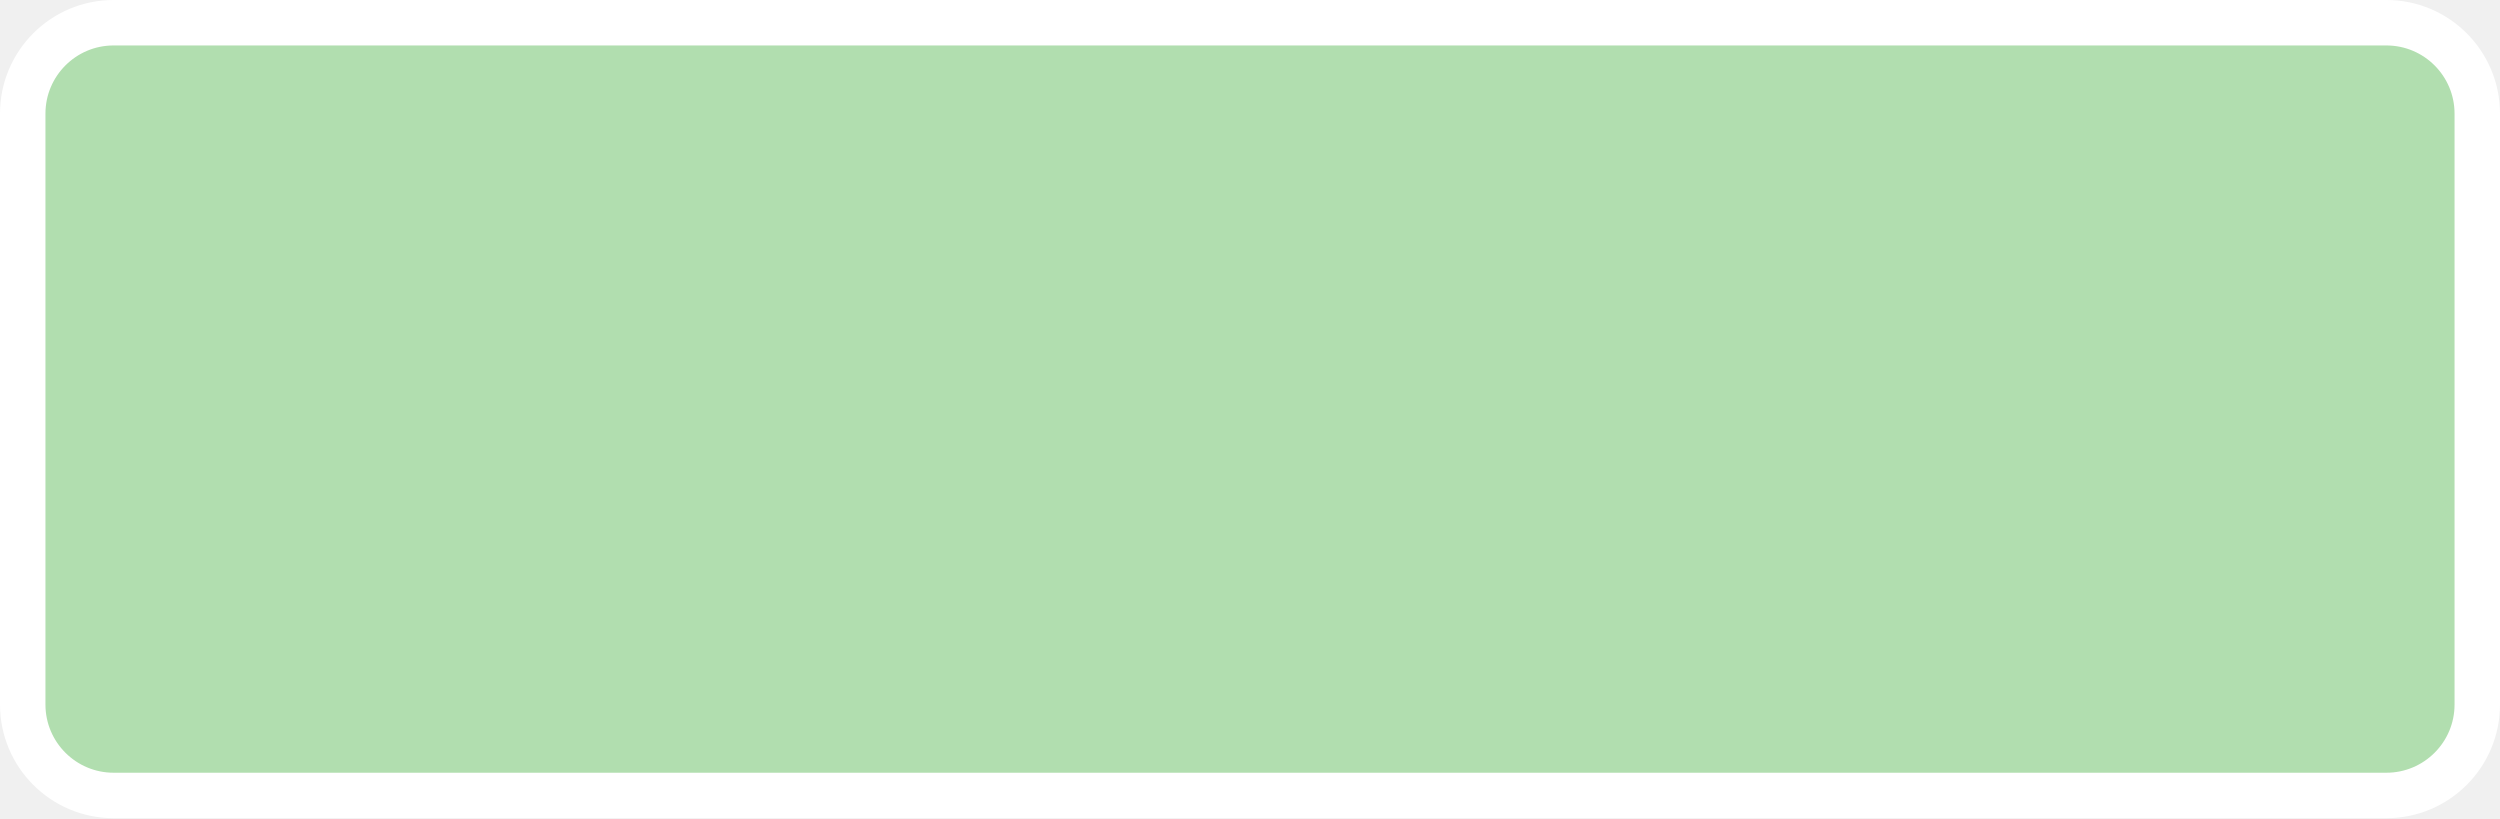
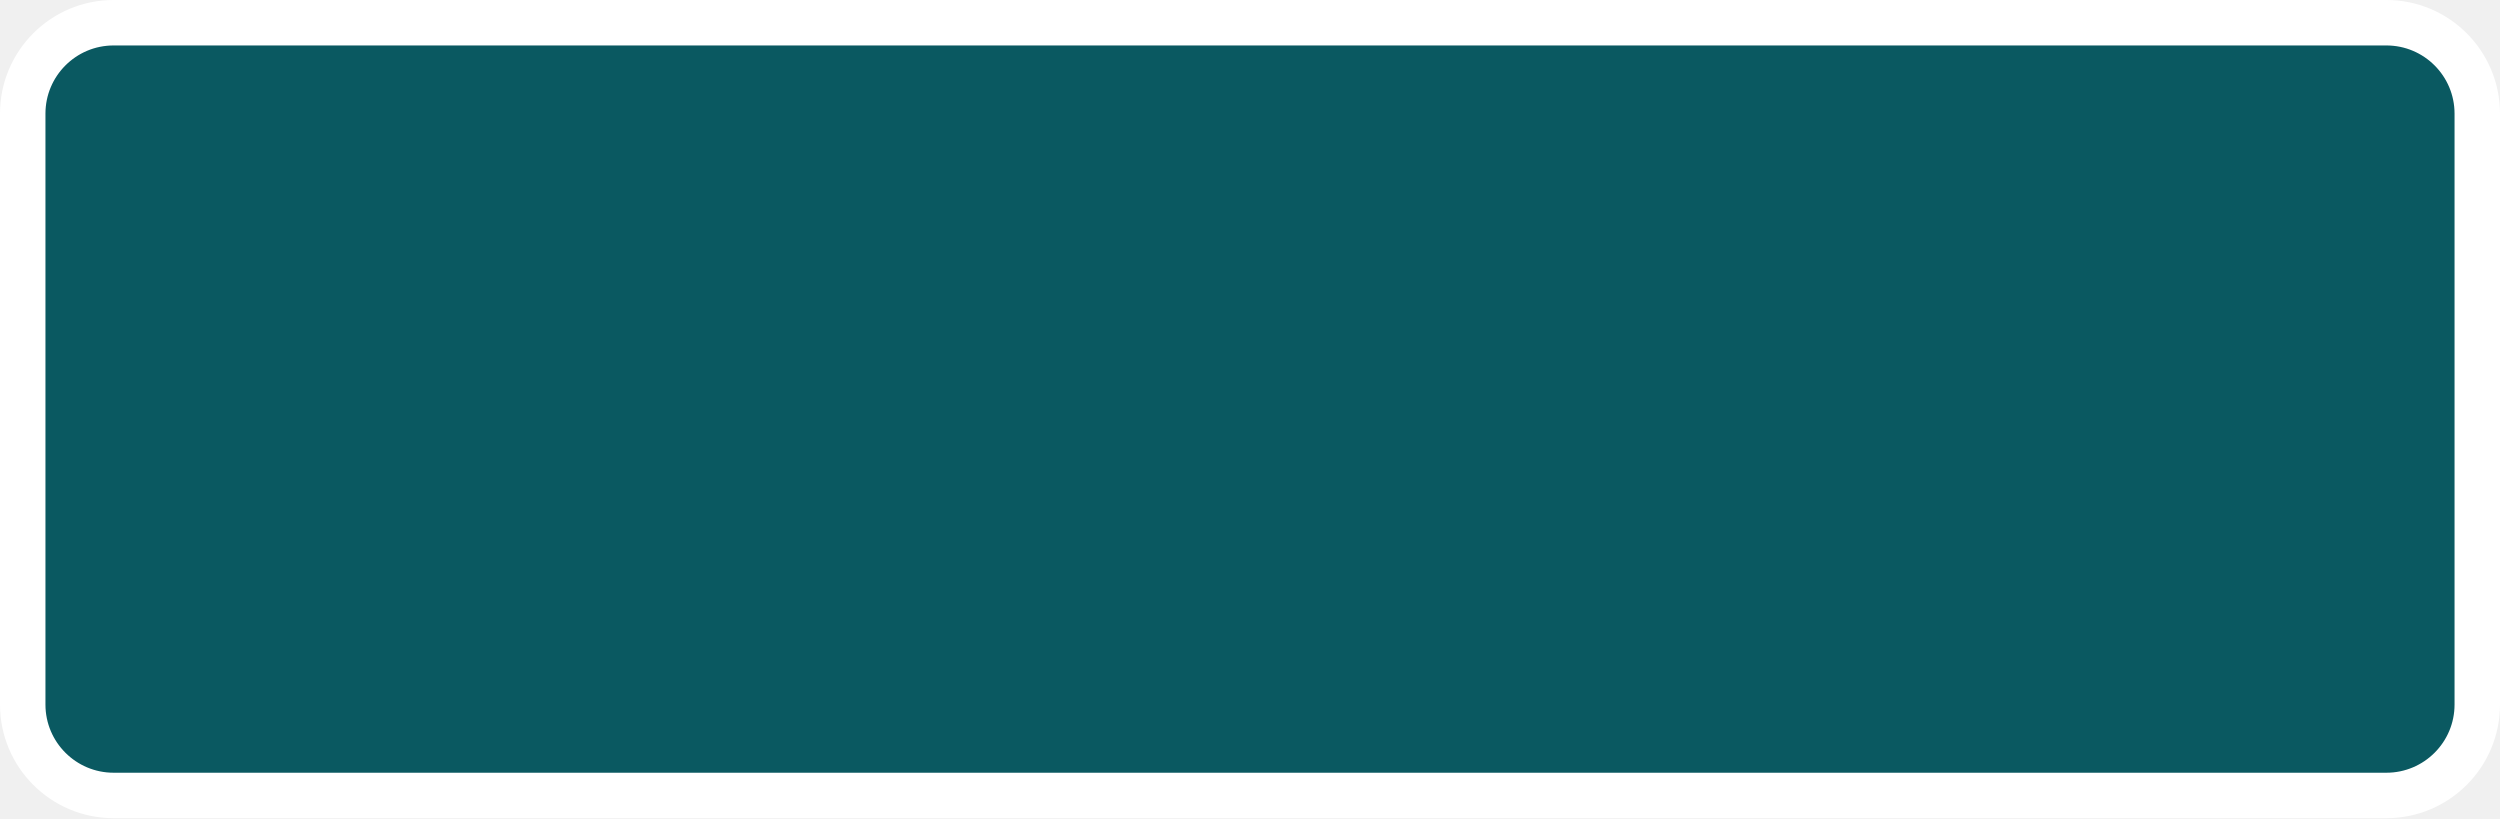
<svg xmlns="http://www.w3.org/2000/svg" width="55" height="18" viewBox="0 0 55 18">
-   <rect x="0.5" y="0.5" width="54" height="17" rx="2" ry="2" fill="#B1DEAF" stroke="#FFFFFF" stroke-width="1" />
+   <rect x="0.5" y="0.5" width="54" height="17" rx="2" ry="2" fill="#0A5961" stroke="#FFFFFF" stroke-width="1" />
</svg>
